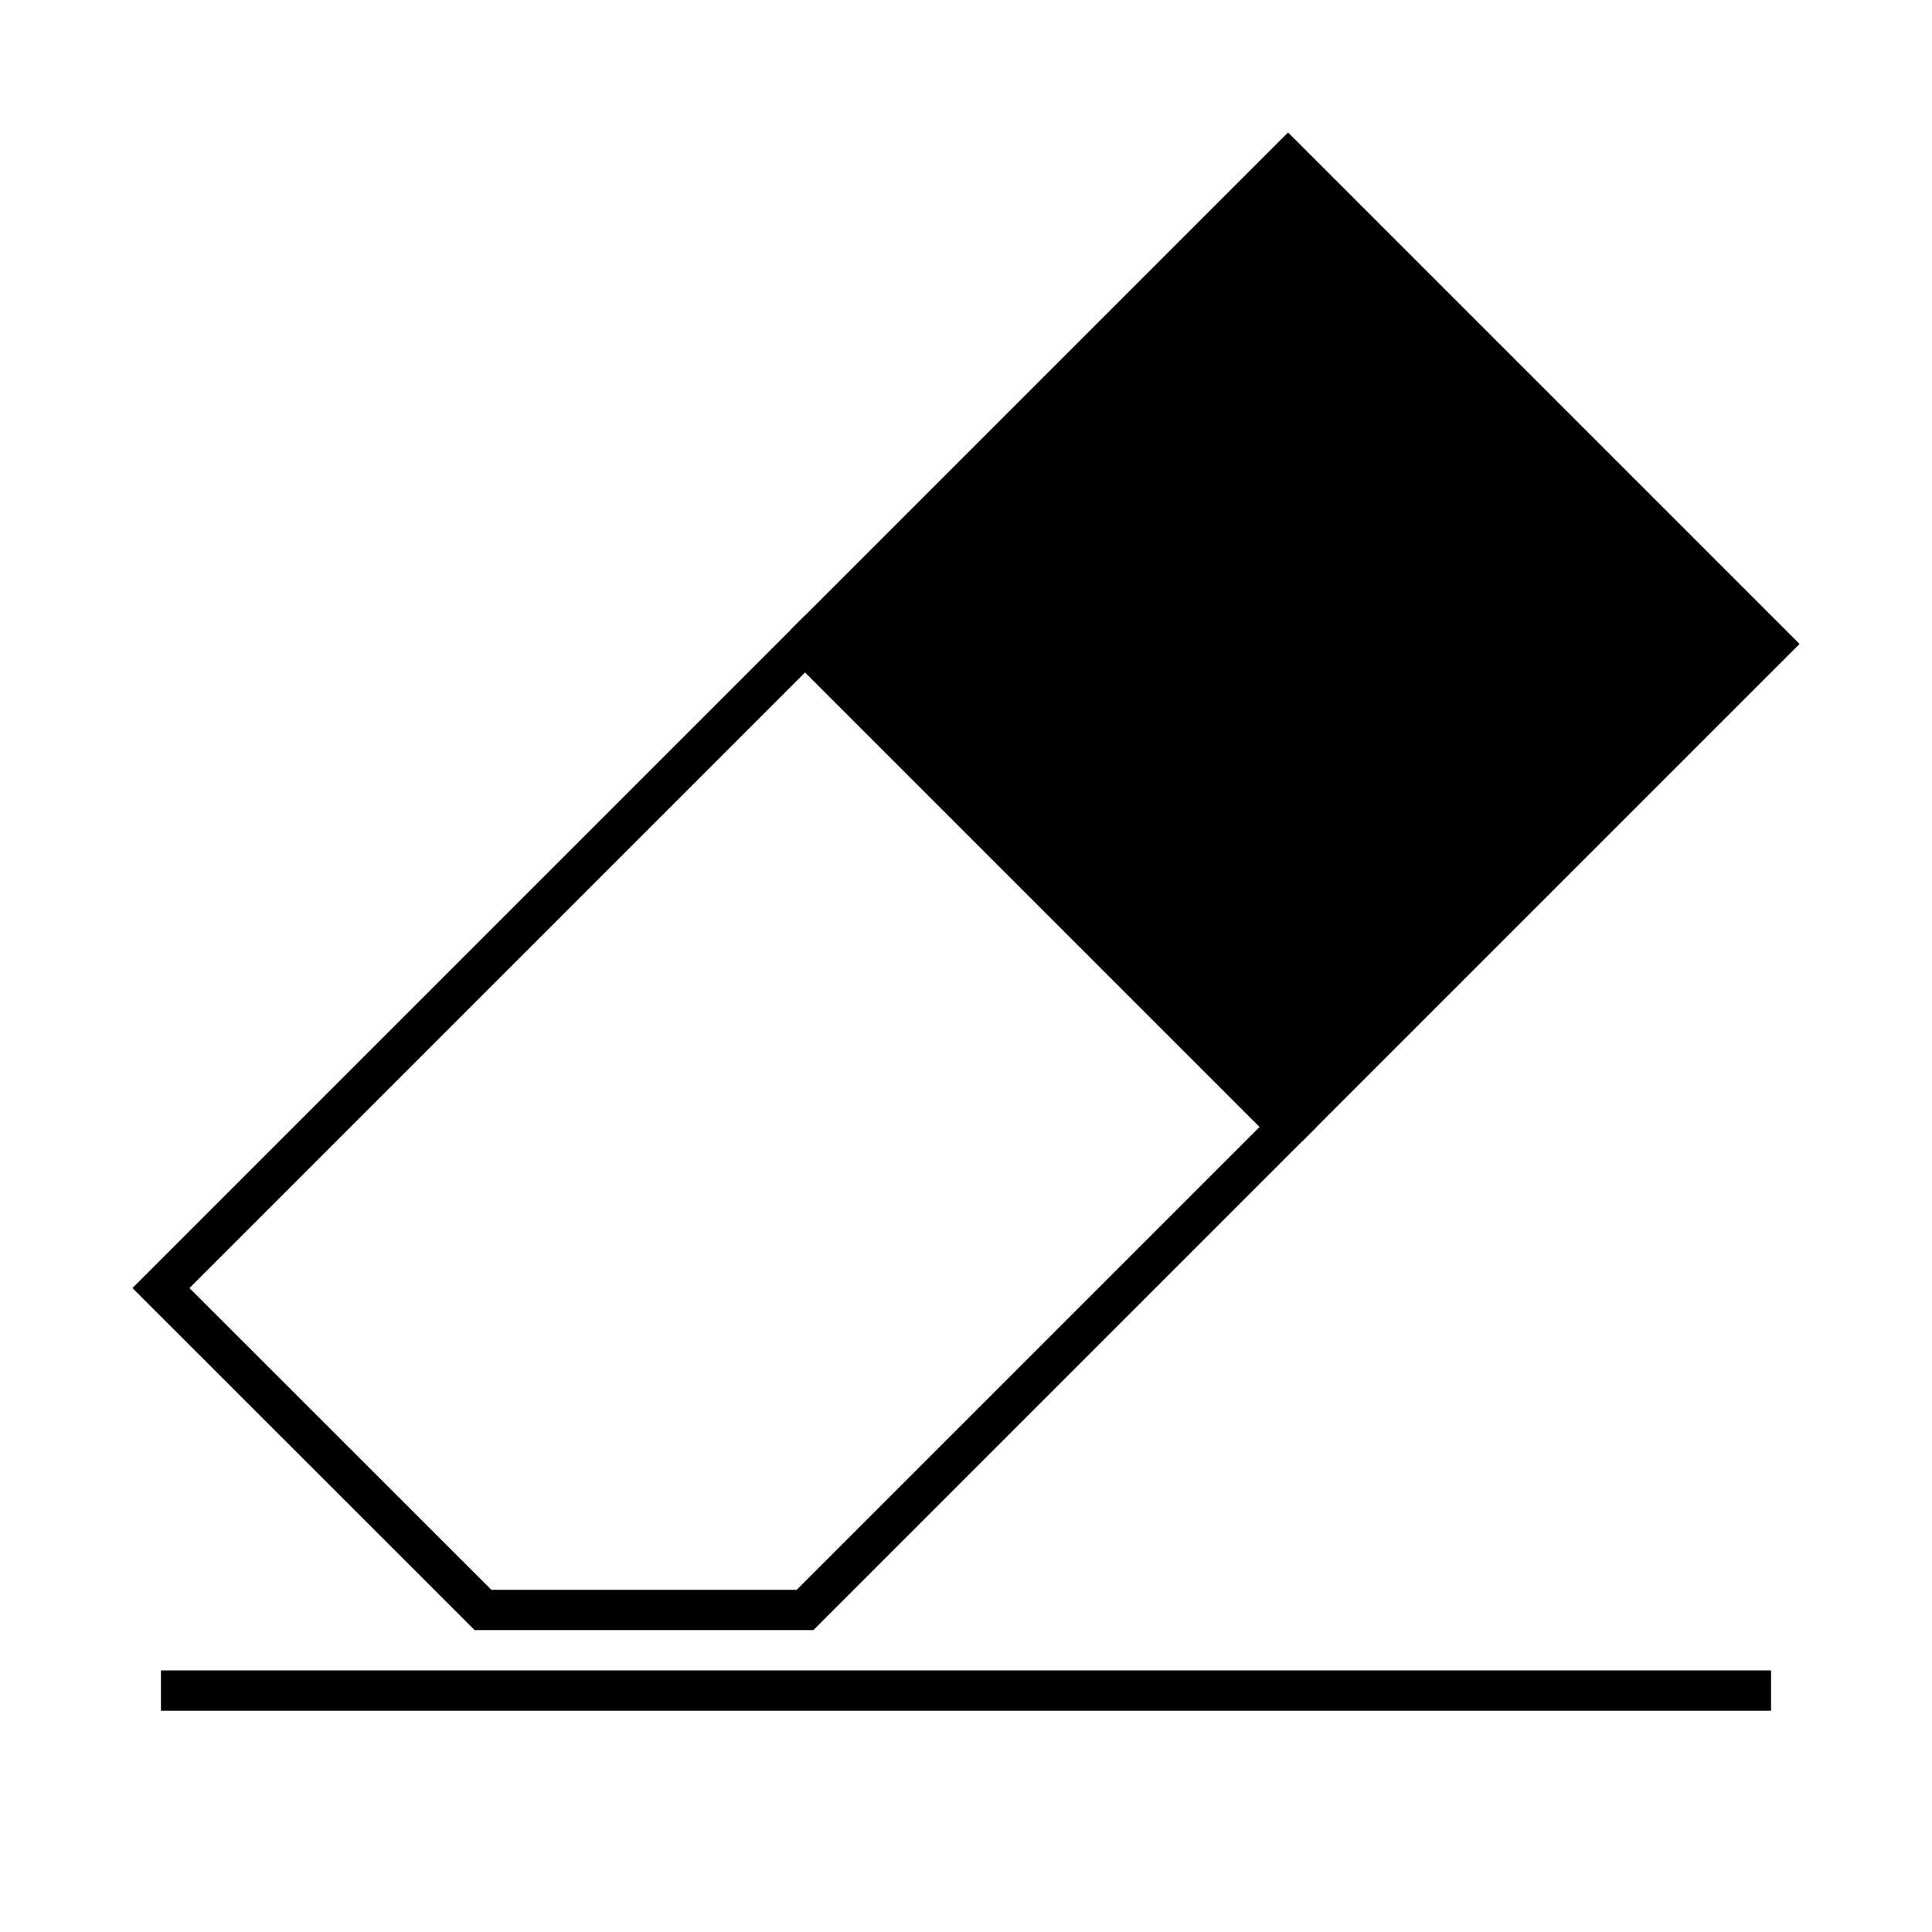
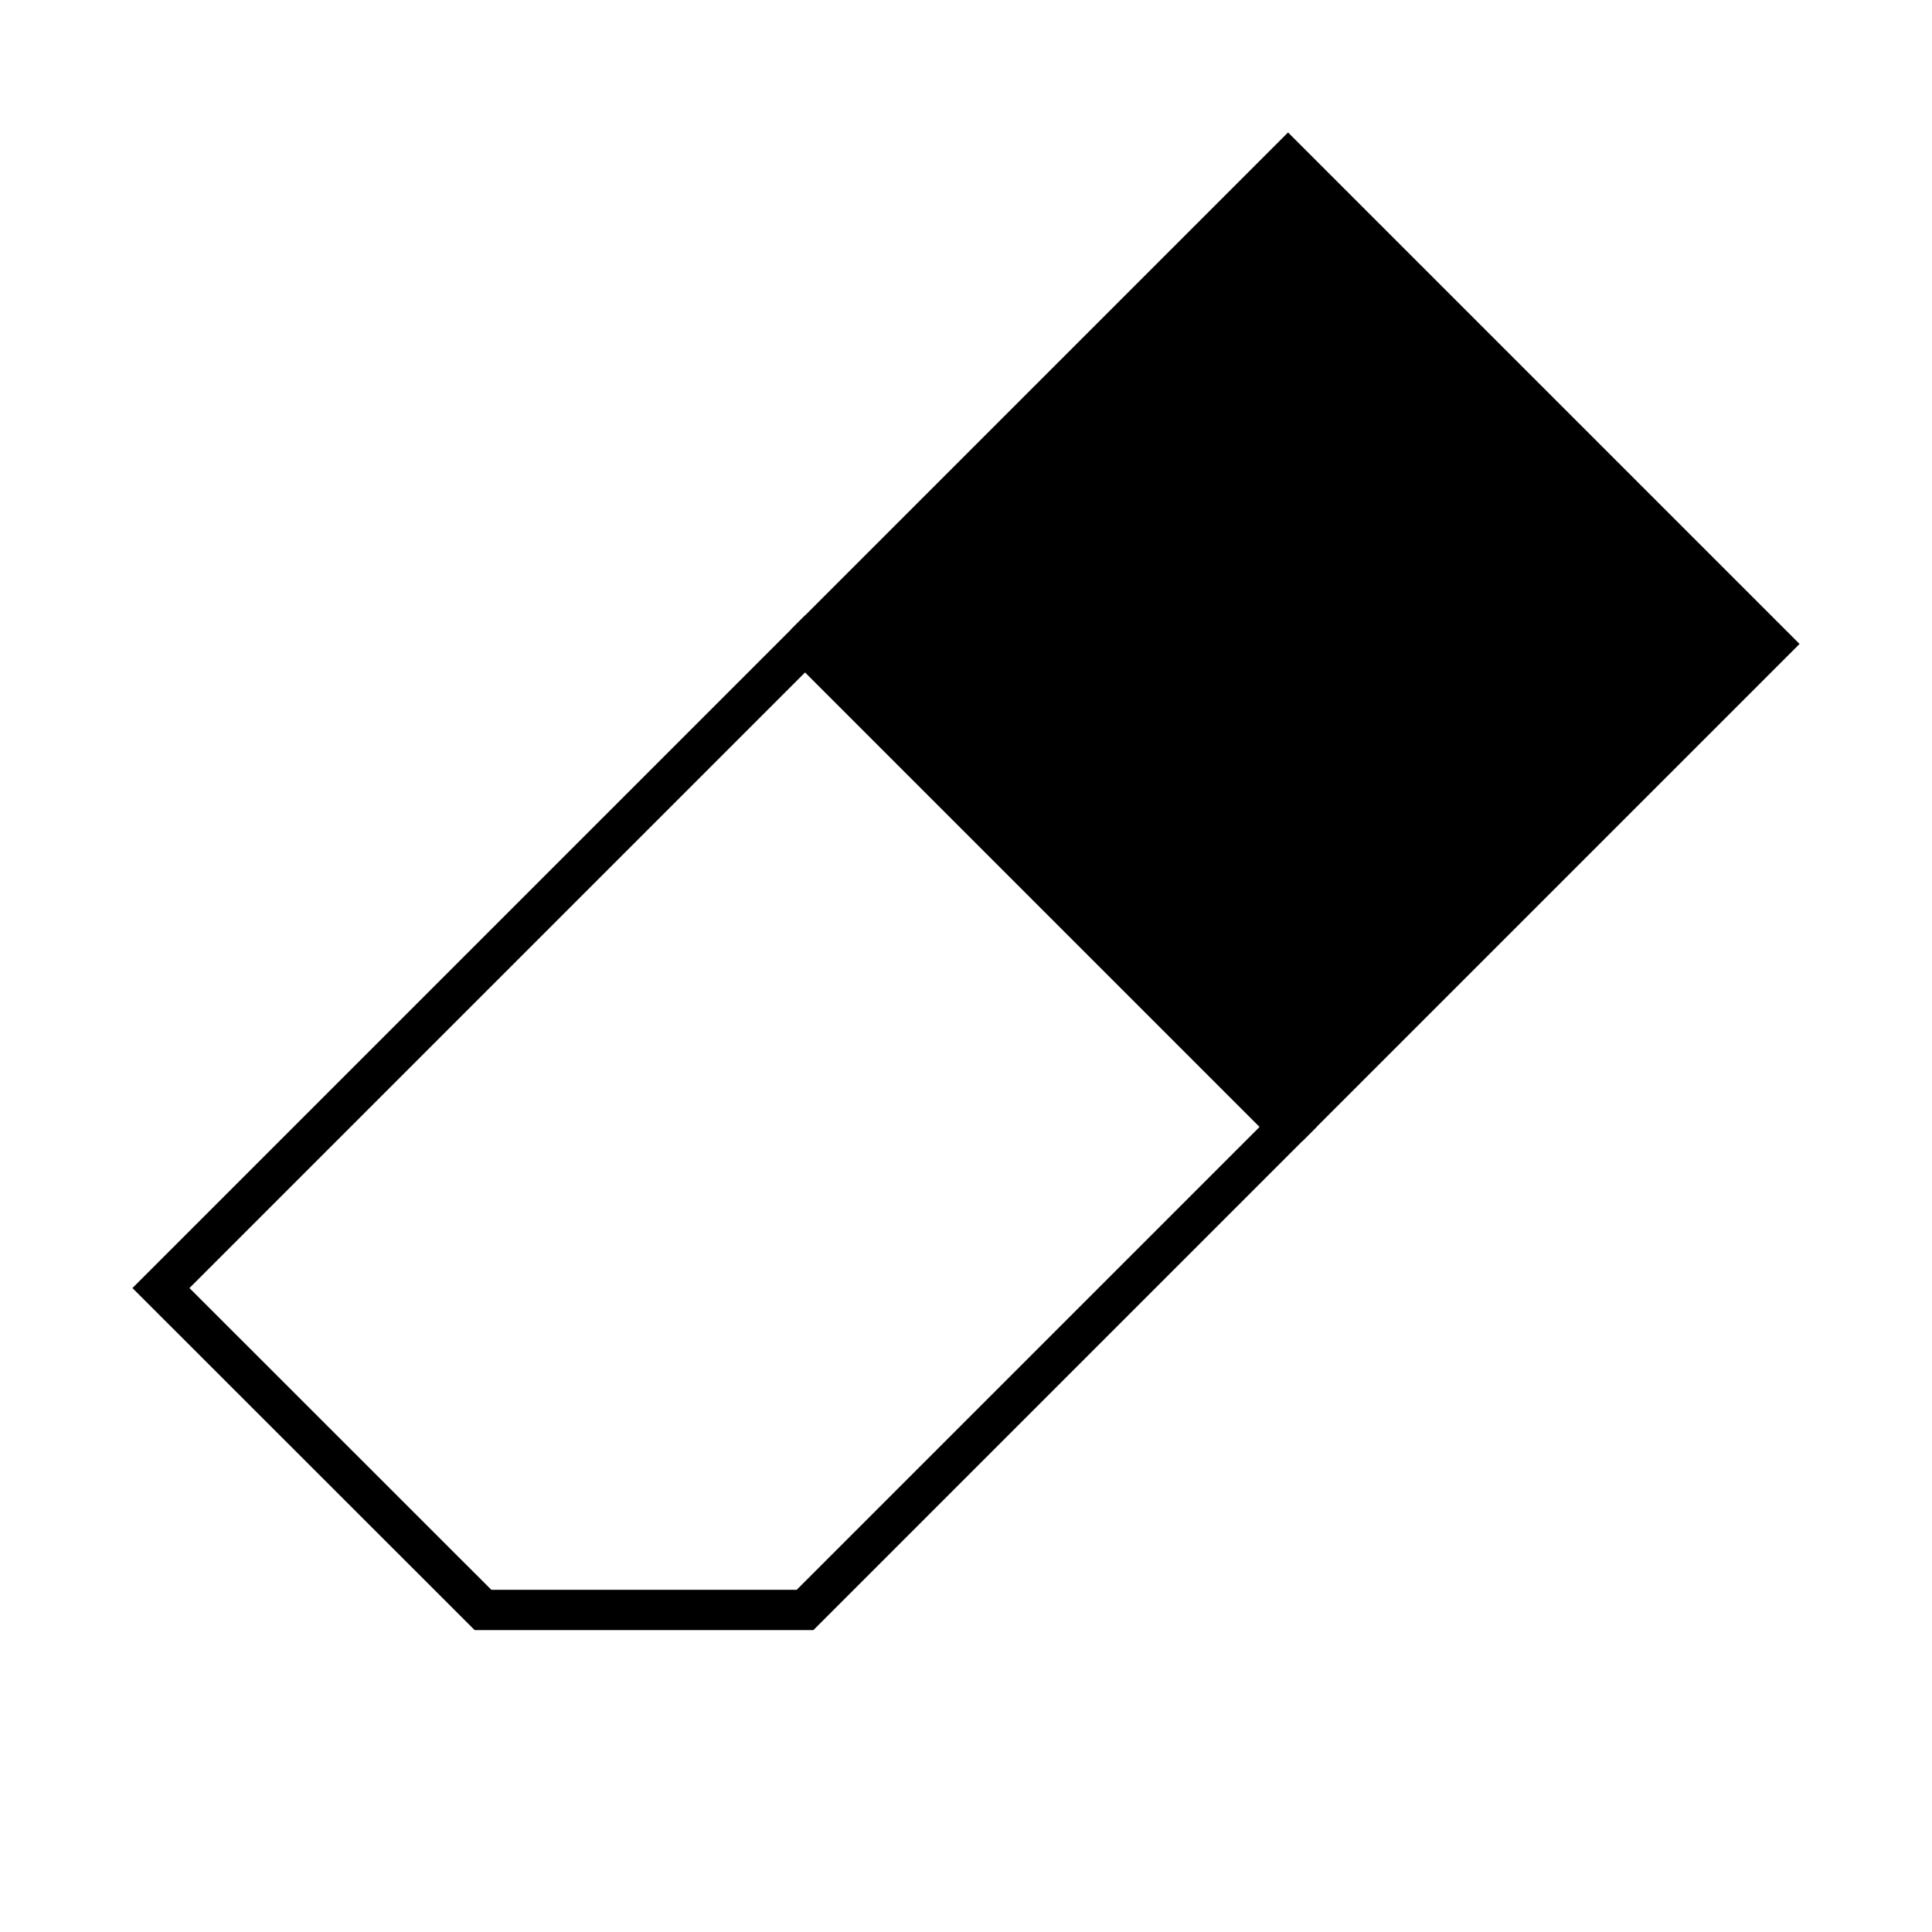
<svg xmlns="http://www.w3.org/2000/svg" width="48" height="48" viewBox="0 0 12.7 12.7" version="1.1" id="svg871">
  <defs id="defs865" />
  <g id="layer1">
    <path style="fill:none;stroke:#000000;stroke-width:0.265;stroke-linecap:butt;stroke-linejoin:miter;stroke-miterlimit:3.3;stroke-dasharray:none;stroke-opacity:1" d="M 1.058,8.467 3.175,10.583 h 2.117 l 3.175,-3.175 -3.175,-3.175 L 1.058,8.467 3.175,10.583" id="path1436" />
-     <path style="fill:none;stroke:#000000;stroke-width:0.265px;stroke-linecap:butt;stroke-linejoin:miter;stroke-opacity:1" d="M 1.058,11.113 H 11.642" id="path1440" />
    <path style="fill:#000000;stroke:#000000;stroke-width:0.265;stroke-linecap:butt;stroke-linejoin:miter;stroke-opacity:1;fill-opacity:1;stroke-miterlimit:4;stroke-dasharray:none" d="m 5.292,4.233 3.175,-3.175 3.175,3.175 -3.175,3.175" id="path1442" />
  </g>
</svg>
